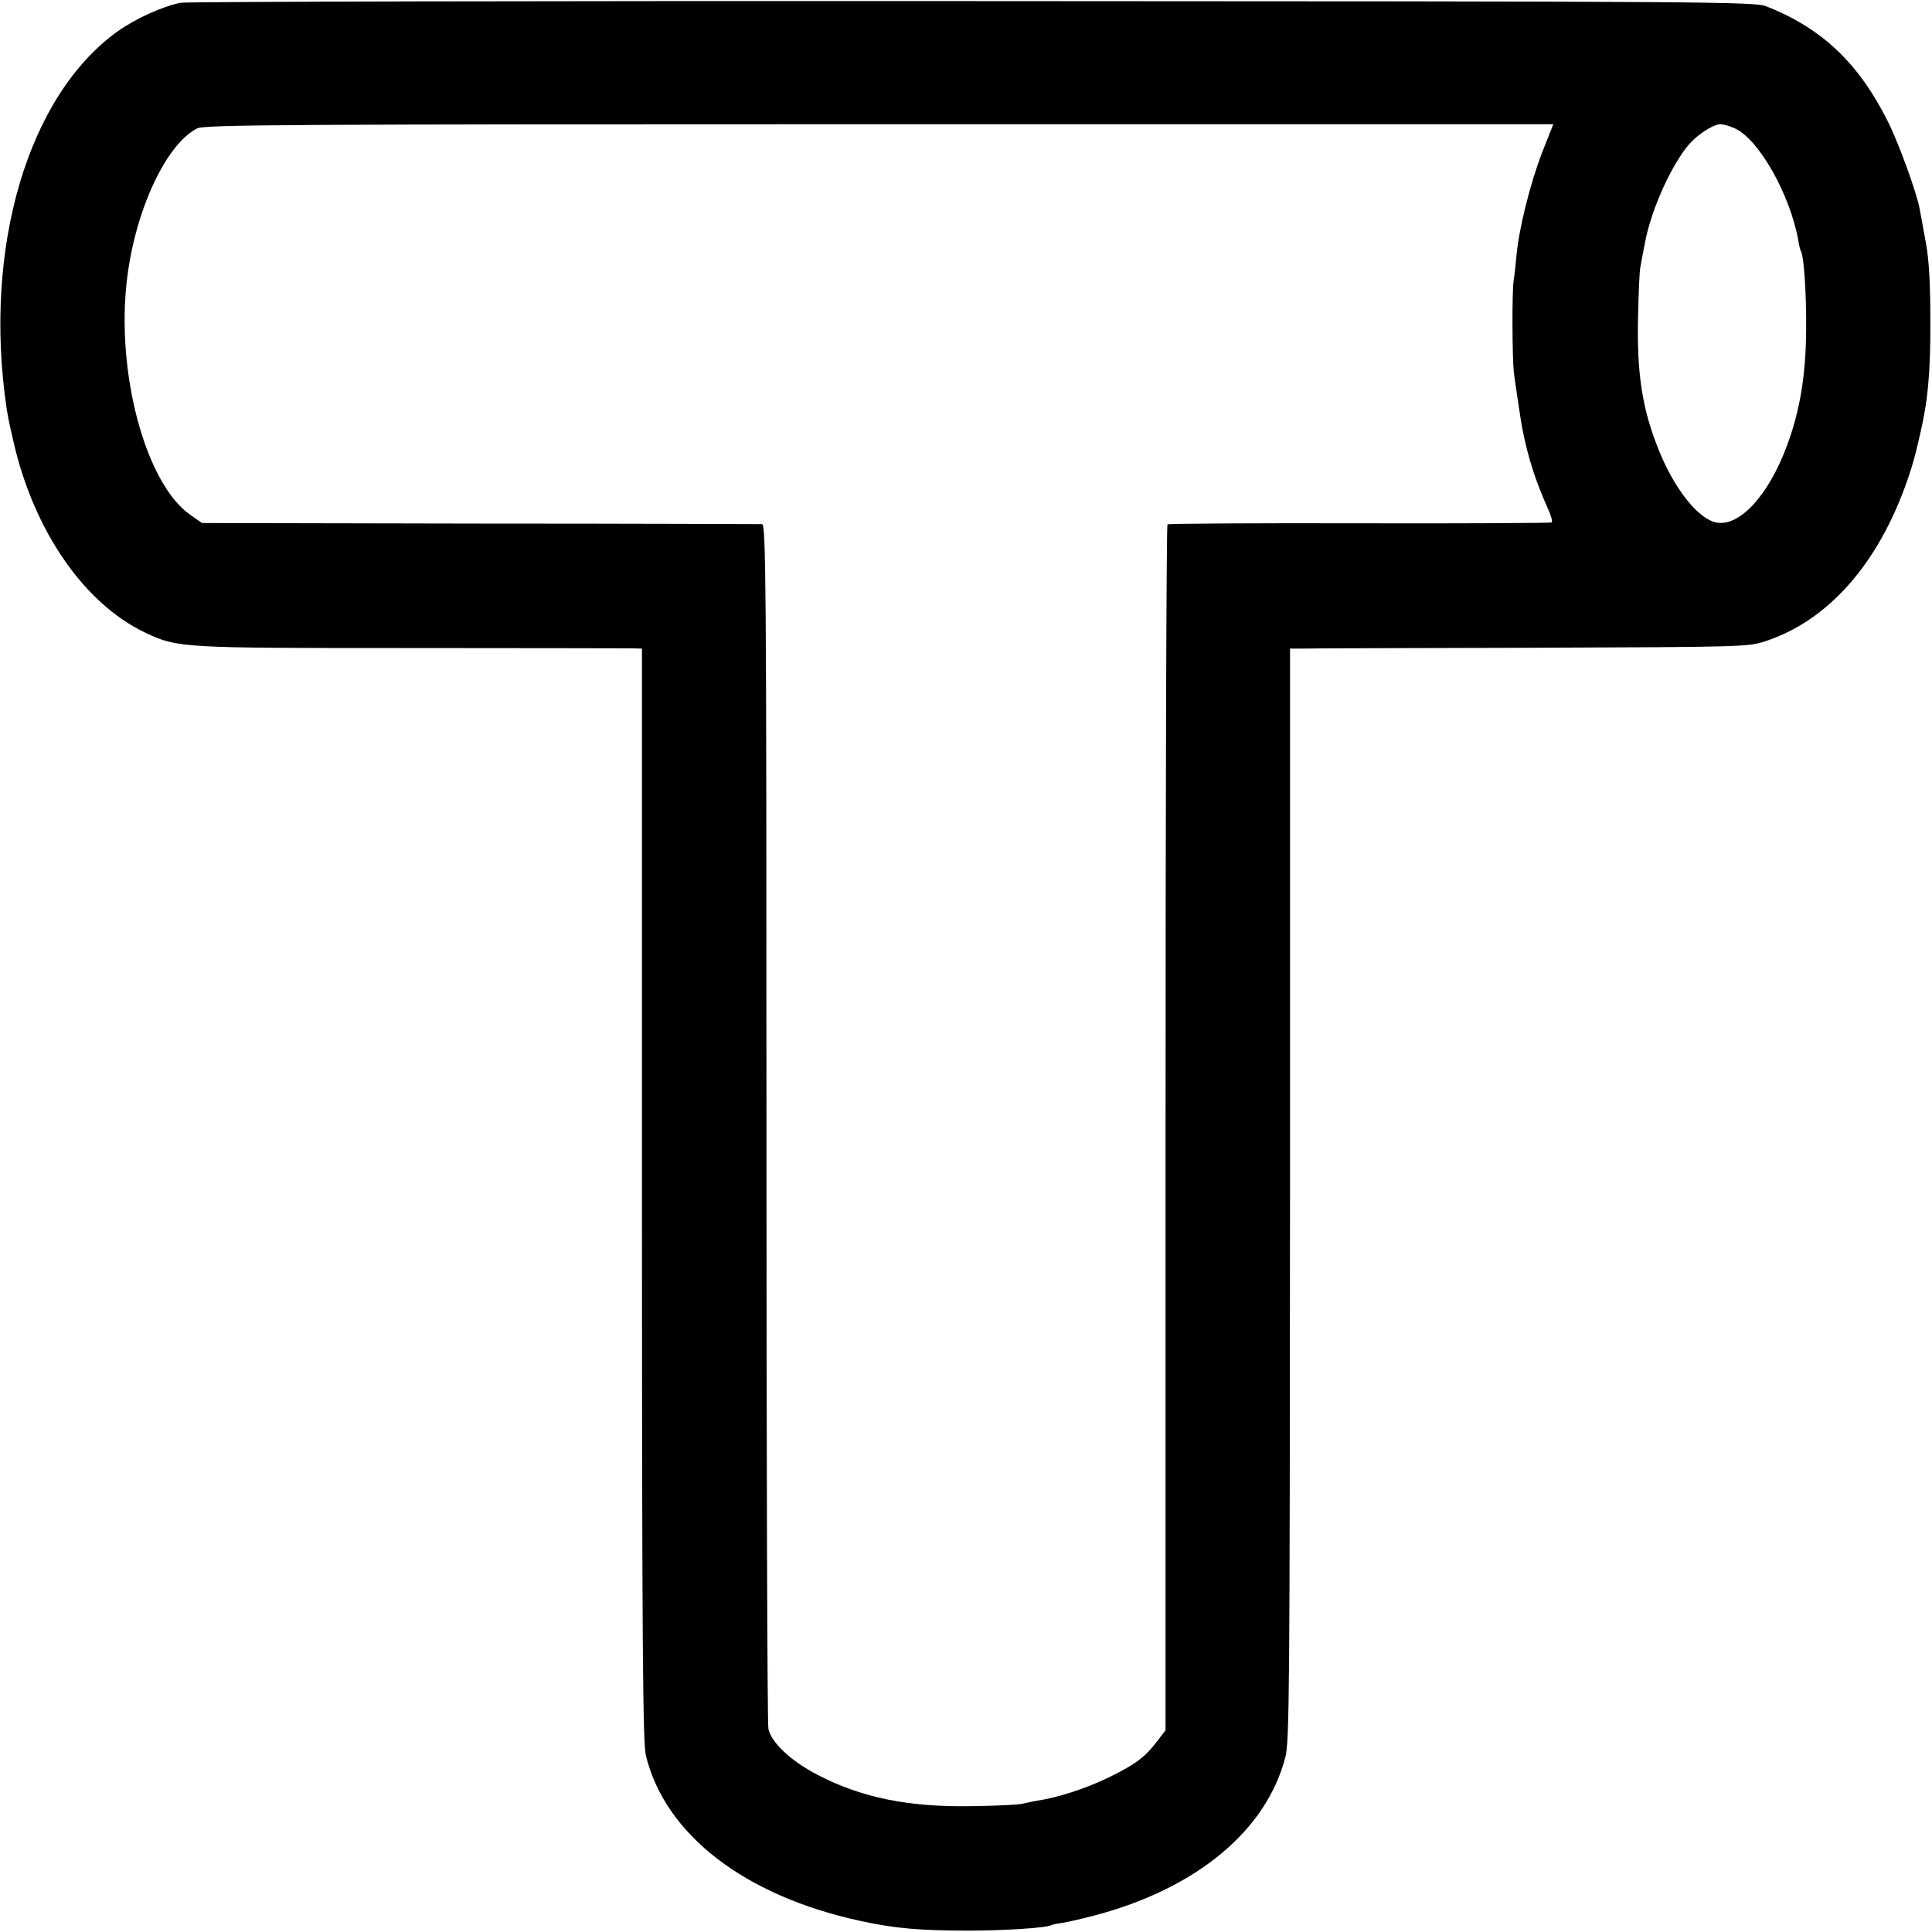
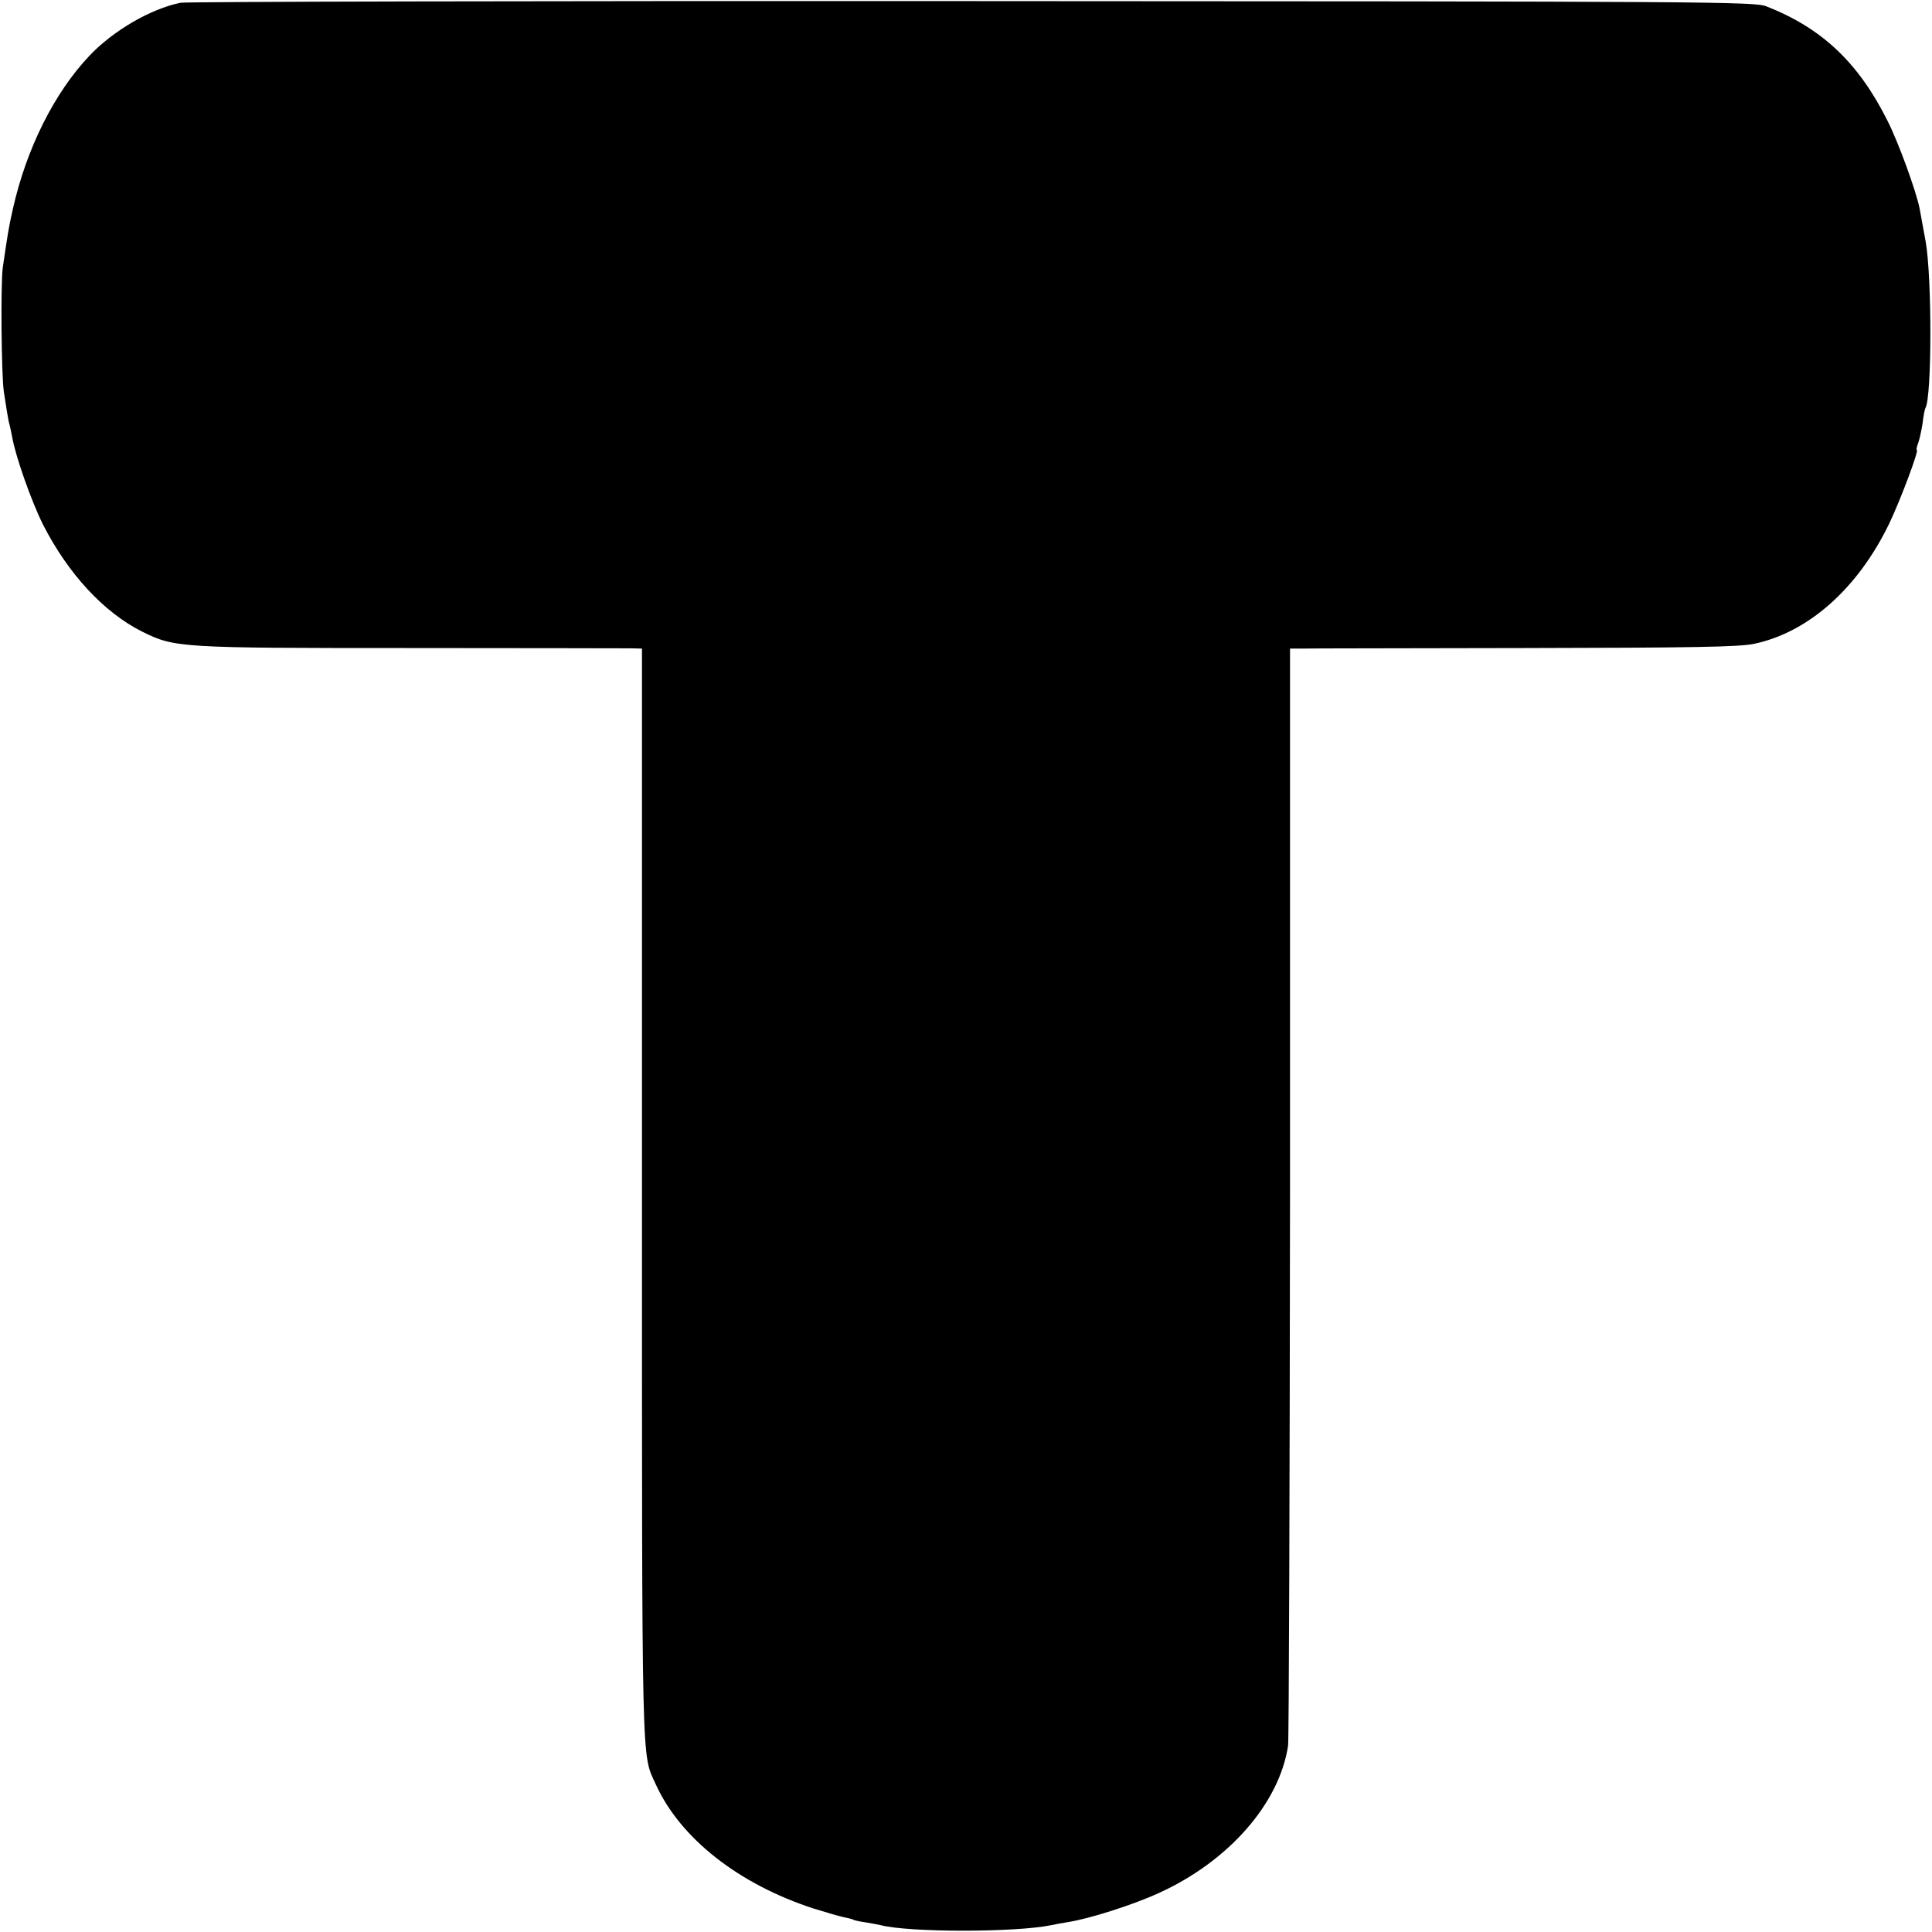
<svg xmlns="http://www.w3.org/2000/svg" version="1.0" width="700pt" height="700pt" viewBox="0 0 700 700" preserveAspectRatio="xMidYMid meet">
  <g transform="translate(0,700) scale(0.1,-0.1)" fill="#000000" stroke="none">
-     <path d="M654 6990 c-67 -14 -162 -57 -227 -103 -326 -233 -489 -785 -403 -1367 6 -36 7 -43 25 -121 74 -323 256 -586 477 -691 118 -56 131 -56 959 -56 418 0 778 -1 801 -1 l40 -1 0 -1977 c0 -1610 3 -1988 14 -2033 70 -287 357 -509 778 -600 124 -27 214 -35 392 -35 129 0 284 10 299 20 4 2 24 6 46 9 22 4 74 16 115 27 367 98 618 307 687 572 15 56 16 249 17 2040 l0 1977 41 0 c22 1 396 2 830 3 781 3 791 3 855 25 224 75 404 278 509 577 12 33 26 80 32 105 6 25 13 53 15 63 29 122 39 228 38 417 0 137 -5 222 -17 285 -9 50 -19 104 -22 120 -12 61 -76 238 -116 317 -106 211 -239 336 -439 415 -43 17 -190 18 -2875 19 -1557 1 -2848 -2 -2871 -6z m4934 -541 c-43 -111 -85 -277 -94 -379 -3 -36 -8 -76 -10 -90 -6 -36 -5 -277 1 -330 6 -46 25 -173 30 -200 22 -111 48 -191 93 -292 12 -26 18 -49 14 -51 -4 -2 -317 -4 -695 -3 -379 1 -692 -1 -697 -4 -4 -3 -7 -987 -7 -2187 l0 -2182 -29 -38 c-41 -54 -70 -78 -147 -118 -79 -42 -185 -80 -265 -95 -32 -5 -68 -13 -82 -16 -14 -3 -94 -7 -179 -8 -229 -4 -399 30 -562 115 -95 50 -166 117 -175 166 -4 20 -7 1010 -7 2200 0 1972 -2 2163 -16 2164 -9 0 -469 2 -1023 2 l-1006 2 -43 30 c-163 114 -271 522 -228 860 31 248 142 484 254 540 26 13 321 15 2471 15 l2442 0 -40 -101z m695 87 c87 -36 203 -239 233 -409 2 -17 7 -33 9 -37 11 -17 20 -152 19 -285 -1 -165 -23 -296 -70 -421 -67 -180 -172 -294 -256 -277 -65 13 -151 121 -207 260 -61 150 -81 280 -76 488 2 83 5 161 8 175 2 14 10 54 17 90 23 127 108 309 173 371 32 31 79 59 100 59 10 0 32 -6 50 -14z" />
+     <path d="M654 6990 c-108 -22 -244 -101 -330 -192 -127 -134 -229 -337 -278 -558 -14 -62 -18 -86 -36 -210 -8 -59 -5 -392 4 -450 3 -19 8 -51 11 -70 3 -19 7 -42 10 -50 2 -8 6 -28 9 -43 12 -70 70 -234 112 -318 91 -178 220 -318 360 -388 118 -58 135 -59 969 -59 418 0 778 -1 801 -1 l40 -1 0 -1977 c0 -2118 -2 -2024 50 -2138 89 -196 301 -362 572 -450 45 -14 93 -28 108 -31 15 -3 31 -7 35 -9 4 -3 24 -7 45 -10 22 -4 46 -8 54 -10 101 -27 492 -27 620 0 14 3 41 8 60 11 77 12 234 62 326 104 255 115 439 325 471 535 3 22 6 925 7 2008 l0 1967 41 0 c22 1 384 1 805 2 619 1 778 4 834 15 197 41 377 200 491 436 41 86 109 267 100 267 -3 0 0 11 5 25 5 14 12 46 16 72 3 27 8 51 10 54 24 40 24 475 1 604 -9 50 -19 104 -22 120 -12 61 -76 238 -116 317 -106 212 -238 336 -439 415 -43 17 -190 18 -2875 19 -1557 1 -2848 -2 -2871 -6z" />
  </g>
</svg>
